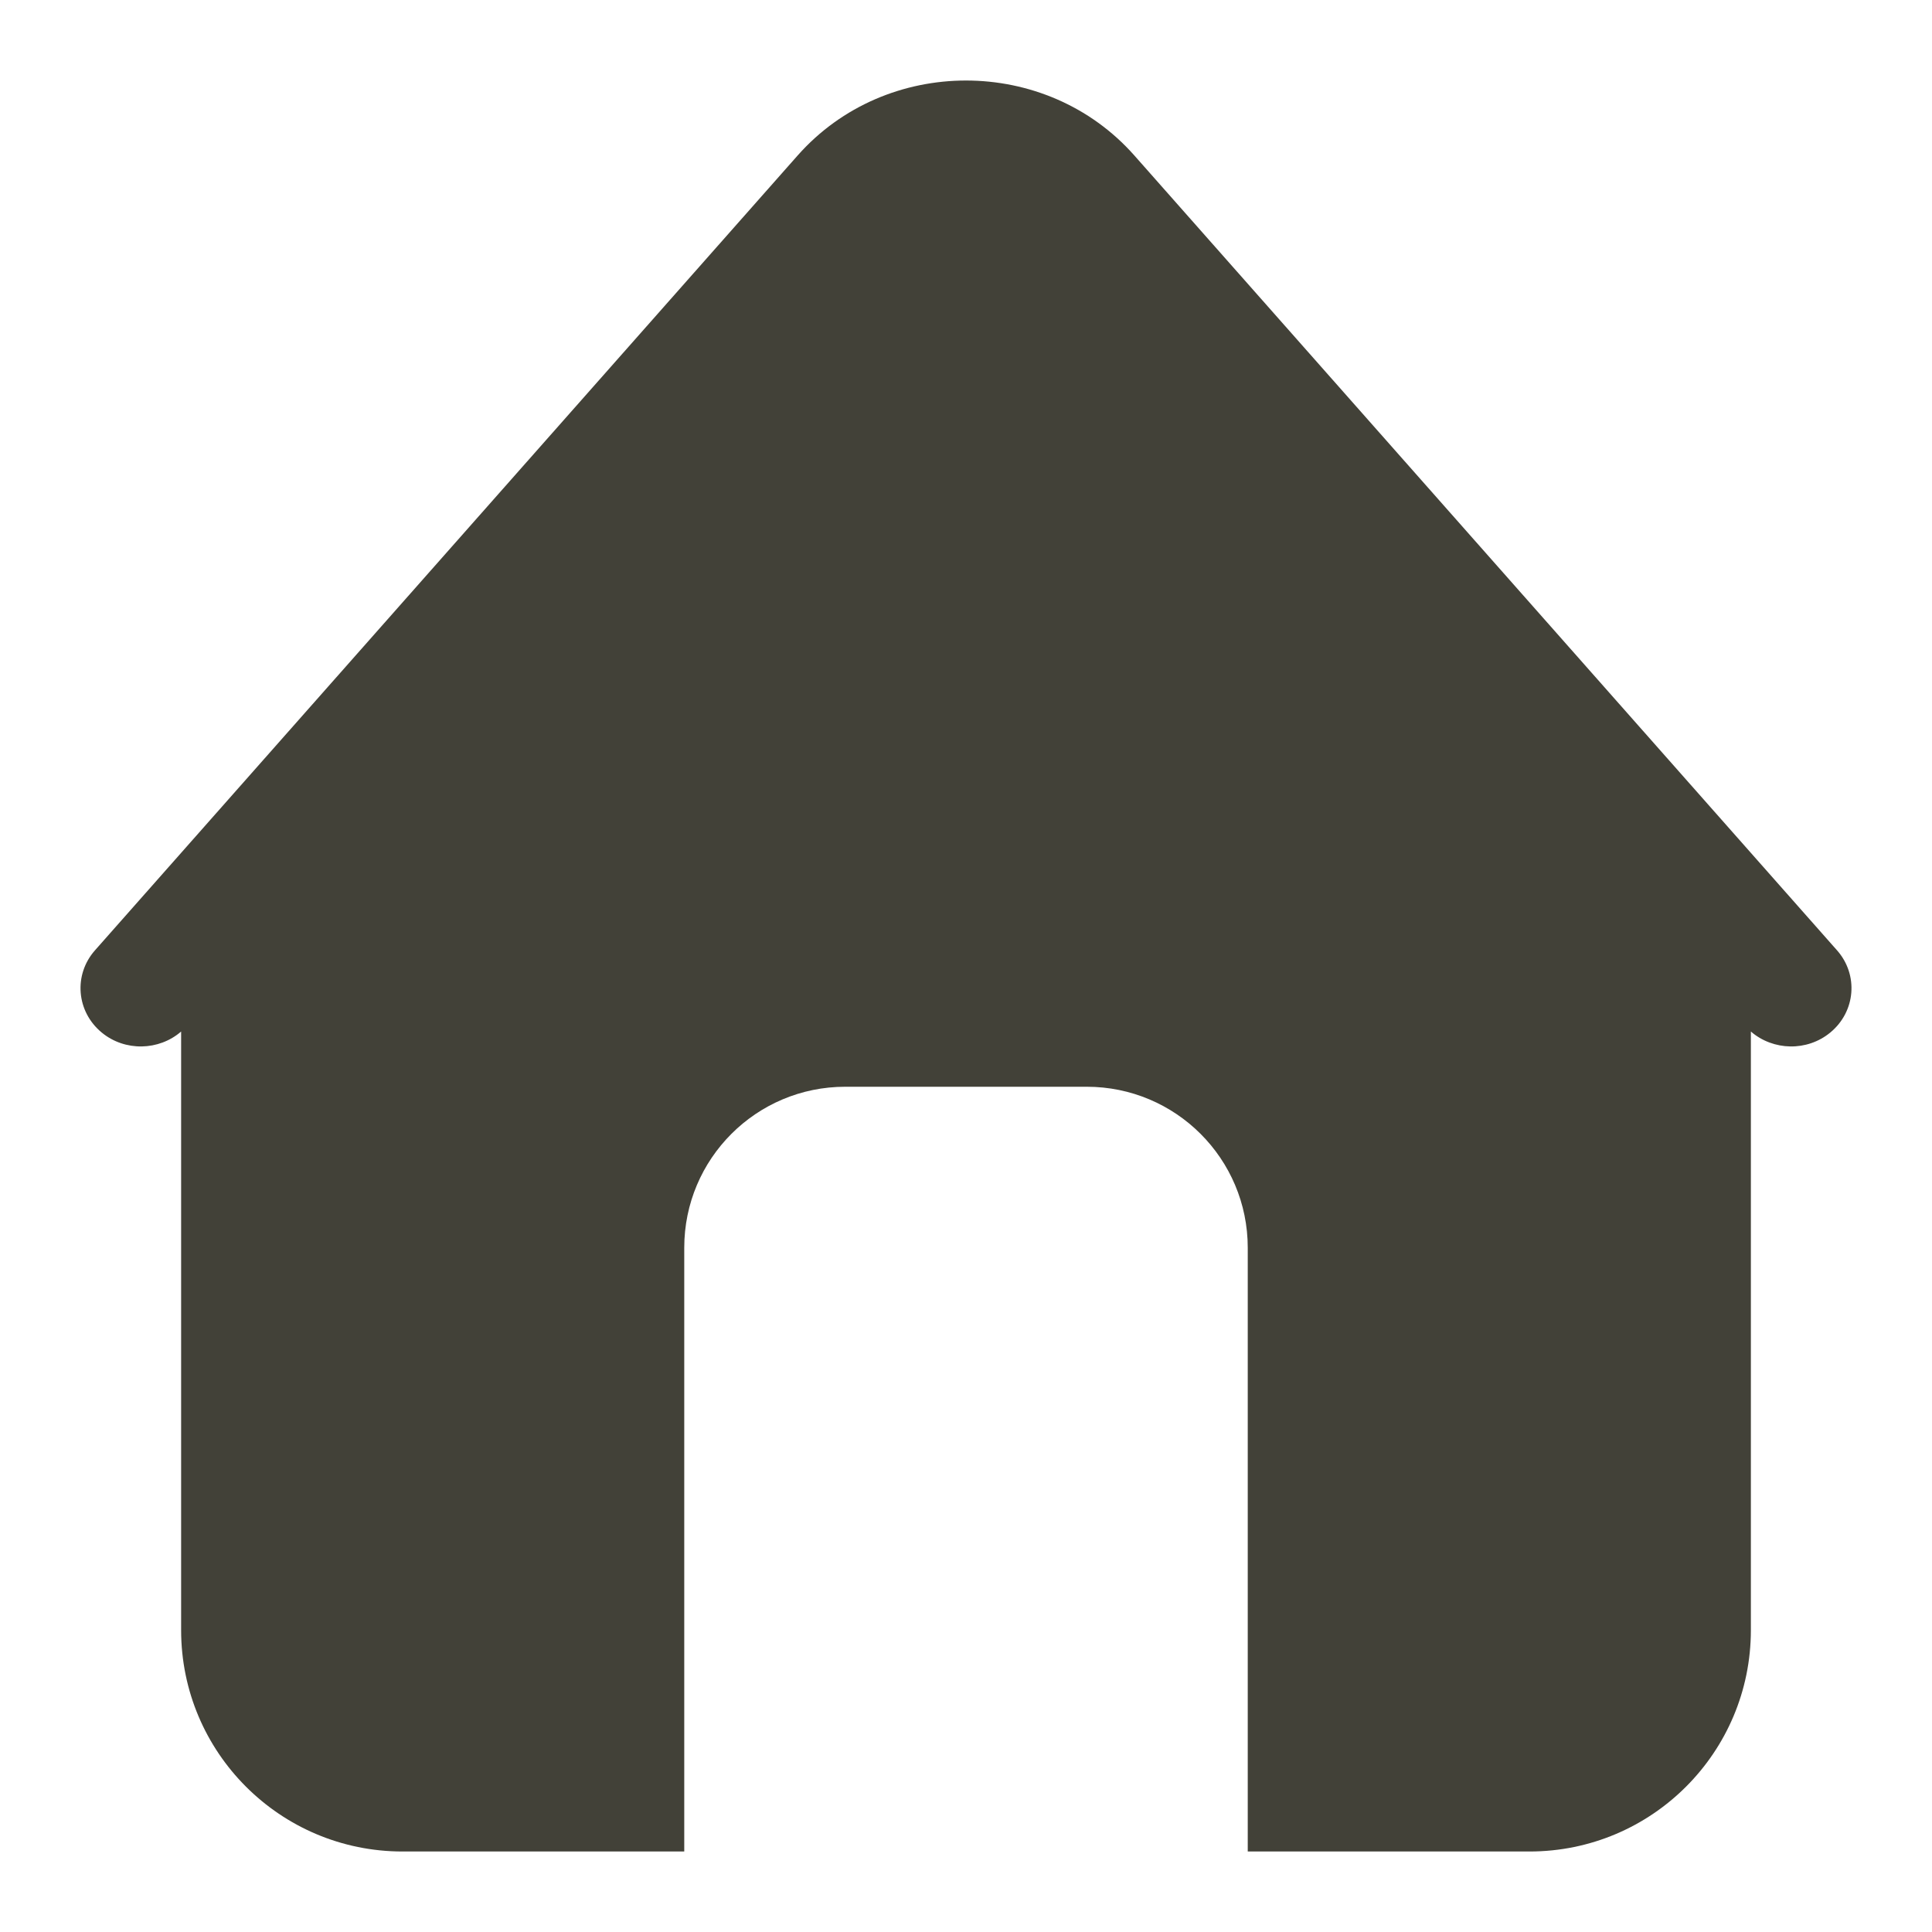
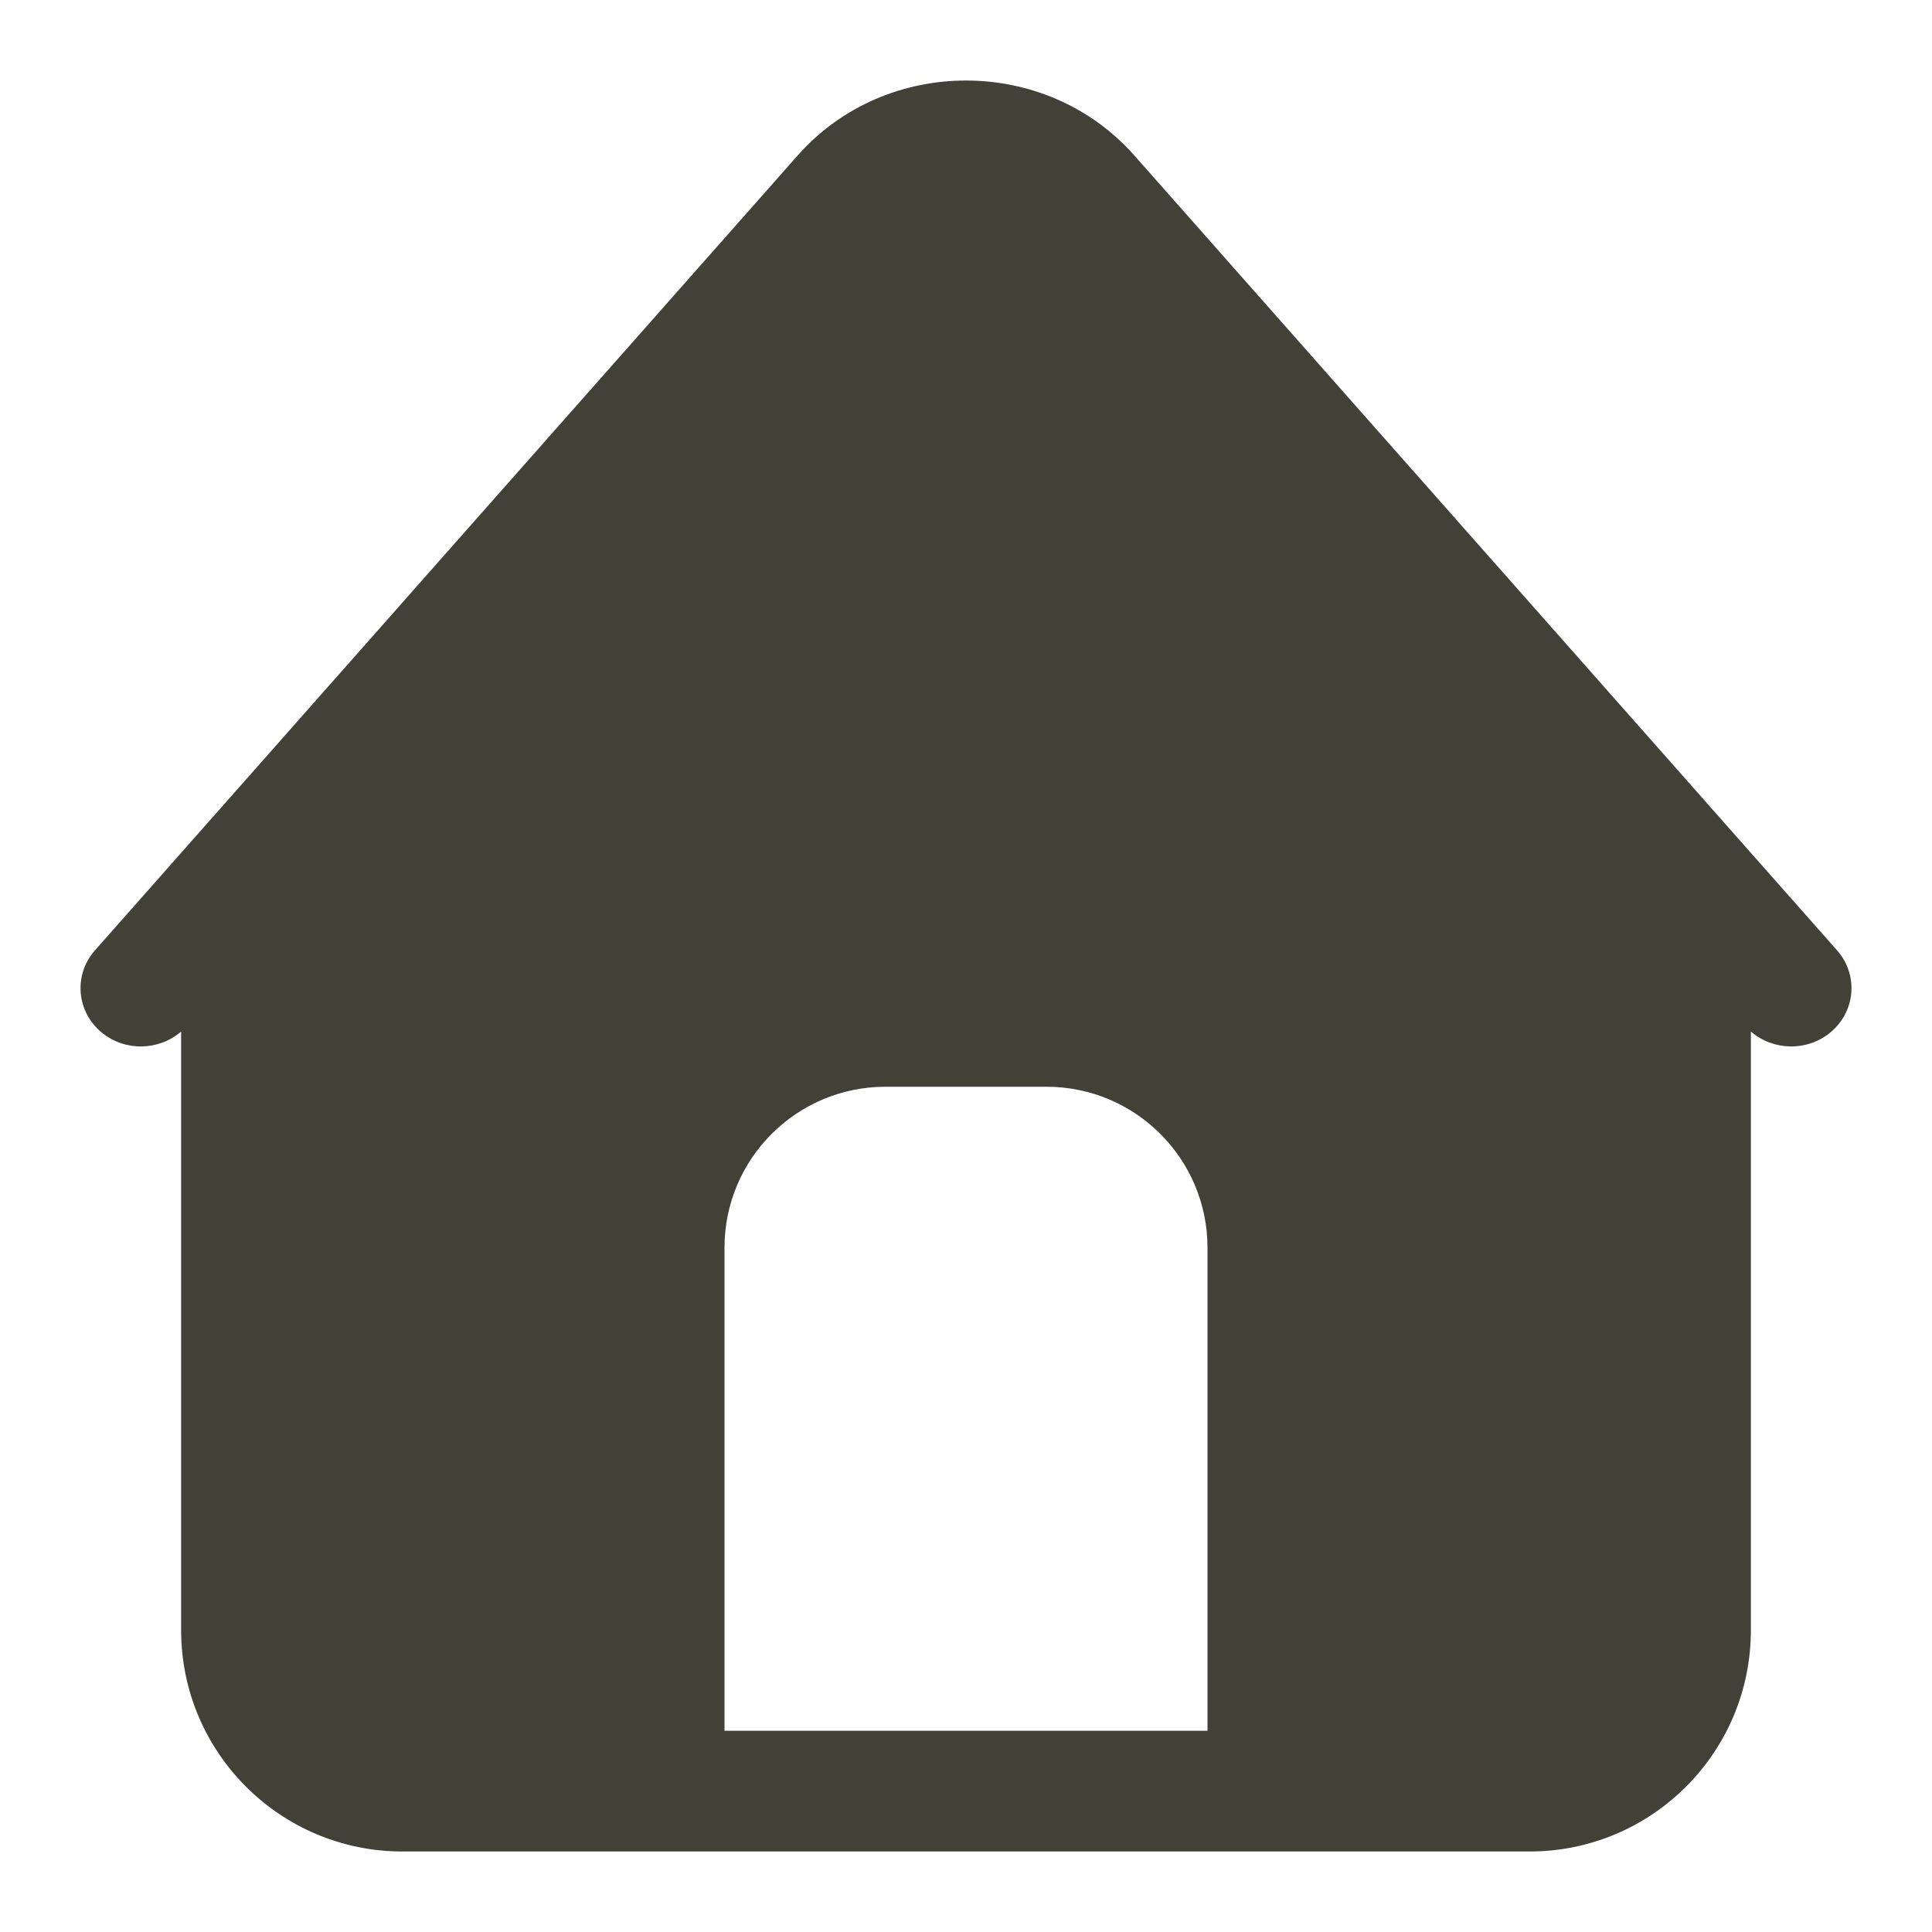
<svg xmlns="http://www.w3.org/2000/svg" width="24" height="24" viewBox="0 0 24 24" fill="none">
-   <path d="M9.909 1.931C11.007 0.69 12.993 0.69 14.091 1.931L22.82 11.805C23.089 12.109 23.052 12.566 22.737 12.826C22.448 13.065 22.026 13.053 21.75 12.814V20.25C21.75 21.769 20.519 23 19 23H15.5V15.5C15.5 14.395 14.605 13.5 13.5 13.5H10.5C9.395 13.5 8.5 14.395 8.5 15.5V23H5C3.481 23 2.25 21.769 2.25 20.25V12.814C1.975 13.053 1.552 13.065 1.263 12.826C0.948 12.566 0.911 12.109 1.18 11.805L9.909 1.931Z" fill="#424138" />
+   <path fill-rule="evenodd" clip-rule="evenodd" d="M9.909 1.931C11.007 0.69 12.993 0.69 14.091 1.931L22.82 11.805C23.089 12.109 23.052 12.566 22.737 12.826C22.448 13.065 22.026 13.053 21.75 12.814V20.25C21.75 21.769 20.519 23 19 23H5C3.481 23 2.25 21.769 2.25 20.25V12.814C1.975 13.053 1.552 13.065 1.263 12.826C0.948 12.566 0.911 12.109 1.18 11.805L9.909 1.931ZM11 13.5C9.896 13.5 9 14.395 9 15.5V21.5H15V15.5C15 14.395 14.104 13.5 13 13.5H11Z" fill="#424138" />
</svg>
